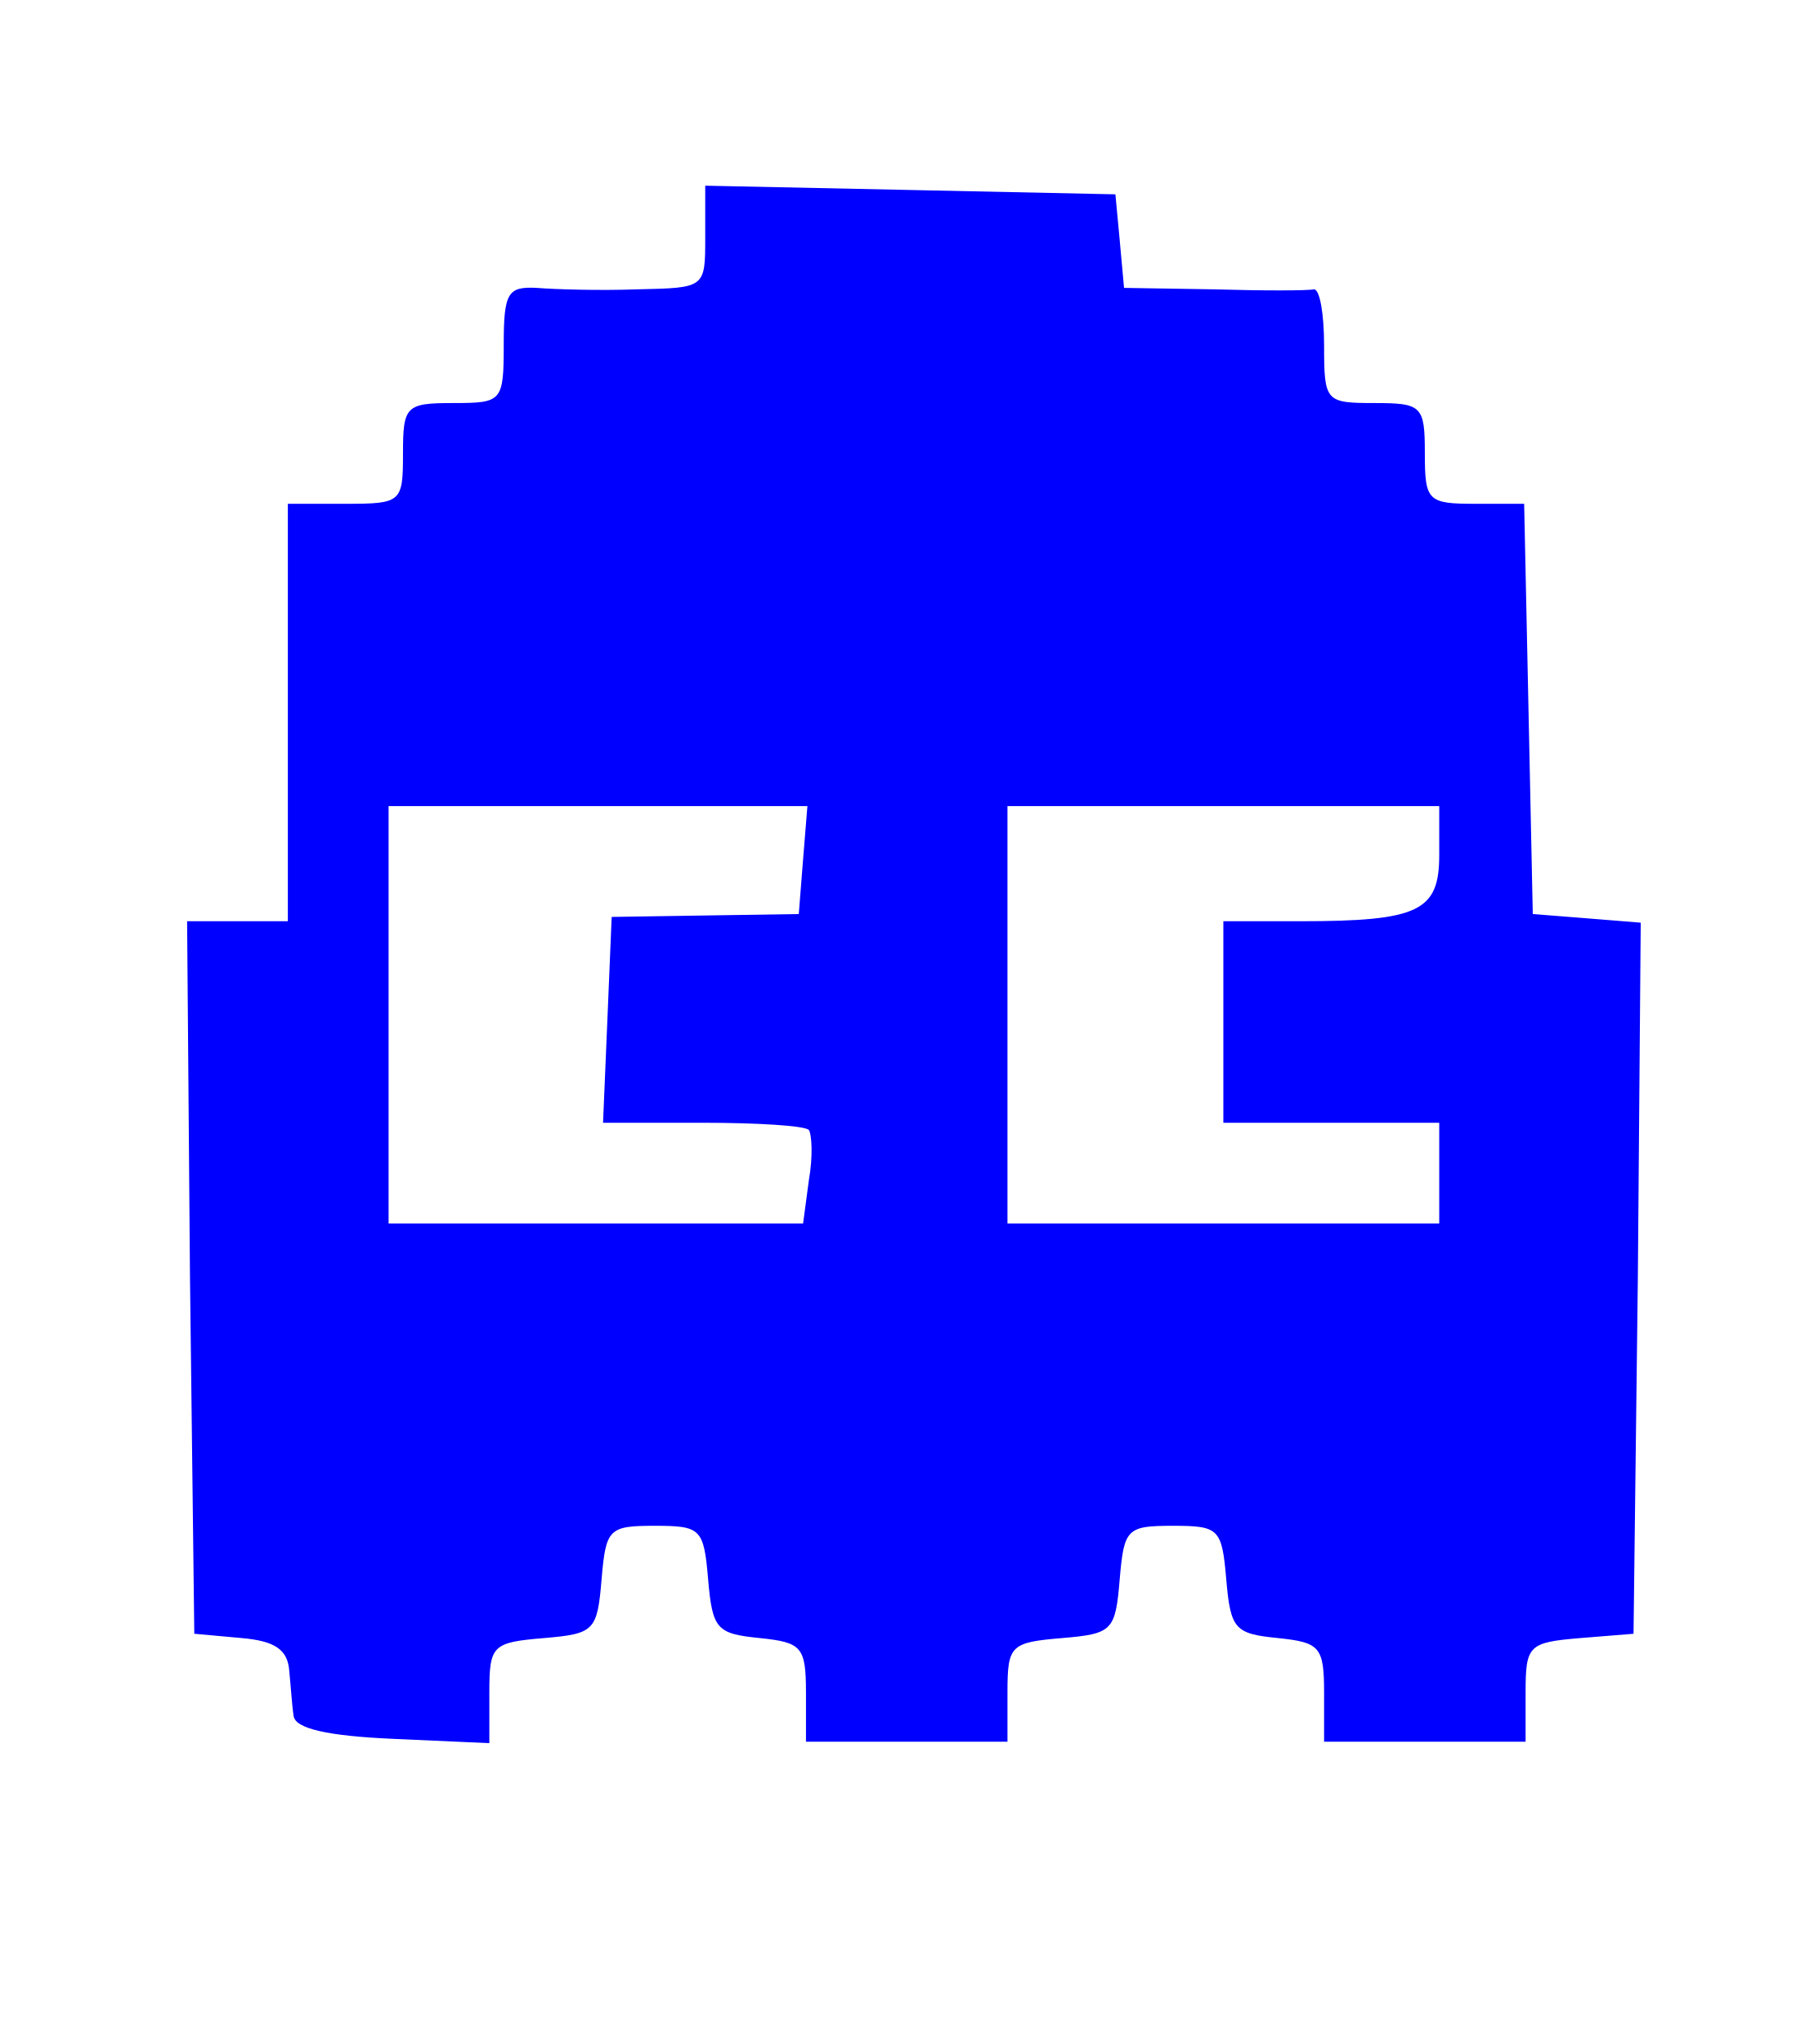
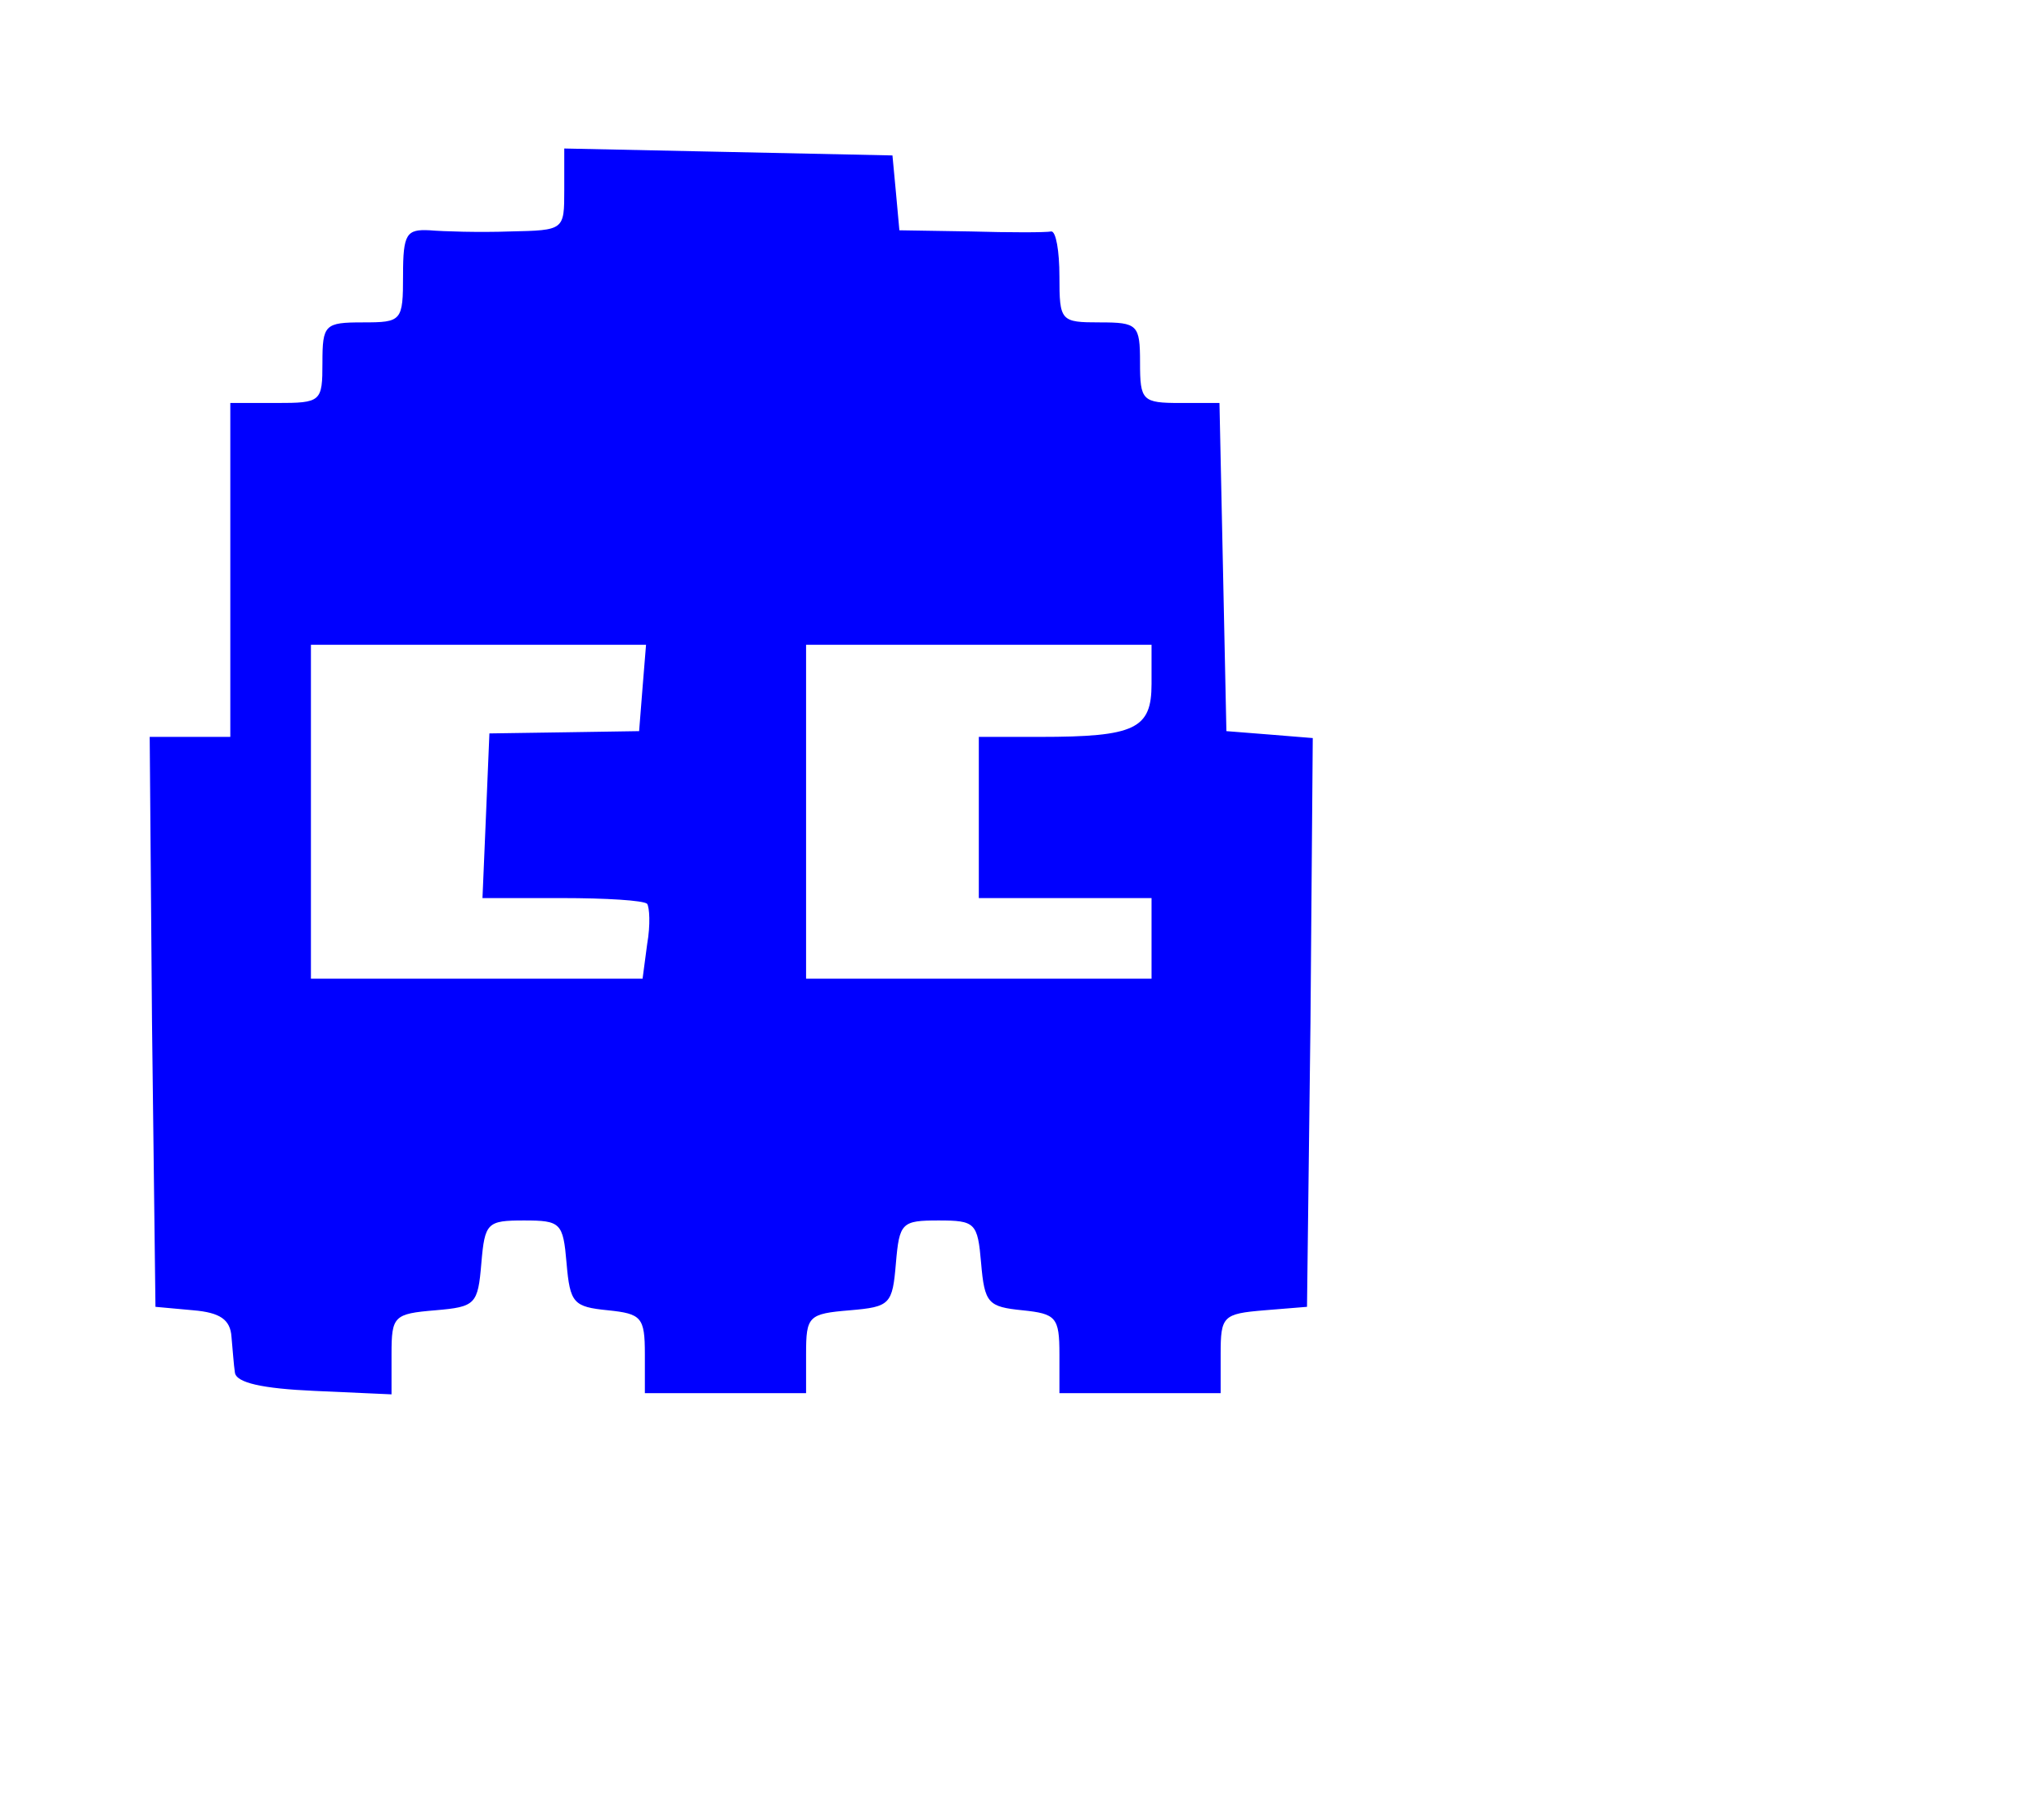
- <svg xmlns="http://www.w3.org/2000/svg" version="1.0" width="126pt" height="142pt" viewBox="0 0 126 142" preserveAspectRatio="xMidYMid meet">
-   <g transform="translate(0,142) scale(0.1,-0.1)" fill="blue" stroke="none">
-     <path d="M490 1255 c0 -35 0 -35 -47 -36 -27 -1 -58 0 -70 1 -20 1 -23 -3 -23 -39 0 -40 -1 -41 -35 -41 -33 0 -35 -2 -35 -35 0 -34 -1 -35 -40 -35 l-40 0 0 -145 0 -145 -35 0 -35 0 2 -247 3 -248 33 -3 c23 -2 32 -8 33 -23 1 -10 2 -25 3 -31 1 -9 24 -14 69 -16 l67 -3 0 35 c0 33 2 35 38 38 35 3 37 5 40 41 3 35 5 37 37 37 32 0 34 -2 37 -37 3 -35 6 -38 36 -41 29 -3 32 -6 32 -38 l0 -34 70 0 70 0 0 34 c0 33 2 35 38 38 35 3 37 5 40 41 3 35 5 37 37 37 32 0 34 -2 37 -37 3 -35 6 -38 36 -41 29 -3 32 -6 32 -38 l0 -34 70 0 70 0 0 34 c0 33 2 35 38 38 l37 3 3 247 2 247 -37 3 -38 3 -3 143 -3 142 -34 0 c-33 0 -35 2 -35 35 0 33 -2 35 -35 35 -34 0 -35 1 -35 40 0 22 -3 39 -7 39 -5 -1 -36 -1 -70 0 l-62 1 -3 33 -3 32 -142 3 -143 3 0 -36z m68 -432 l-3 -38 -65 -1 -65 -1 -3 -72 -3 -71 69 0 c38 0 71 -2 74 -5 2 -3 3 -18 0 -35 l-4 -30 -144 0 -144 0 0 145 0 145 146 0 145 0 -3 -37z m442 3 c0 -39 -14 -46 -97 -46 l-53 0 0 -70 0 -70 75 0 75 0 0 -35 0 -35 -150 0 -150 0 0 145 0 145 150 0 150 0 0 -34z" />
-   </g>
+ <svg xmlns="http://www.w3.org/2000/svg" width="177.5" height="157.5" viewBox="0 0 177.5 157.5">
+   <path fill-rule="nonzero" fill="rgb(0%, 0%, 100%)" fill-opacity="1" d="M 49 16.5 C 49 20 49 20 44.301 20.102 C 41.602 20.199 38.5 20.102 37.301 20 C 35.301 19.898 35 20.301 35 23.898 C 35 27.898 34.898 28 31.5 28 C 28.199 28 28 28.199 28 31.5 C 28 34.898 27.898 35 24 35 L 20 35 L 20 64 L 13 64 L 13.199 88.699 L 13.5 113.5 L 16.801 113.801 C 19.102 114 20 114.602 20.102 116.102 C 20.199 117.102 20.301 118.602 20.398 119.199 C 20.5 120.102 22.801 120.602 27.301 120.801 L 34 121.102 L 34 117.602 C 34 114.301 34.199 114.102 37.801 113.801 C 41.301 113.5 41.5 113.301 41.801 109.699 C 42.102 106.199 42.301 106 45.5 106 C 48.699 106 48.898 106.199 49.199 109.699 C 49.5 113.199 49.801 113.5 52.801 113.801 C 55.699 114.102 56 114.398 56 117.602 L 56 121 L 70 121 L 70 117.602 C 70 114.301 70.199 114.102 73.801 113.801 C 77.301 113.5 77.5 113.301 77.801 109.699 C 78.102 106.199 78.301 106 81.5 106 C 84.699 106 84.898 106.199 85.199 109.699 C 85.5 113.199 85.801 113.5 88.801 113.801 C 91.699 114.102 92 114.398 92 117.602 L 92 121 L 106 121 L 106 117.602 C 106 114.301 106.199 114.102 109.801 113.801 L 113.5 113.5 L 113.801 88.801 L 114 64.102 L 110.301 63.801 L 106.5 63.5 L 106.199 49.199 L 105.898 35 L 102.5 35 C 99.199 35 99 34.801 99 31.5 C 99 28.199 98.801 28 95.5 28 C 92.102 28 92 27.898 92 24 C 92 21.801 91.699 20.102 91.301 20.102 C 90.801 20.199 87.699 20.199 84.301 20.102 L 78.102 20 L 77.801 16.699 L 77.5 13.5 L 63.301 13.199 L 49 12.898 Z M 55.801 59.699 L 55.5 63.5 L 49 63.602 L 42.5 63.699 L 42.199 70.898 L 41.898 78 L 48.801 78 C 52.602 78 55.898 78.199 56.199 78.5 C 56.398 78.801 56.5 80.301 56.199 82 L 55.801 85 L 27 85 L 27 56 L 56.102 56 Z M 100 59.398 C 100 63.301 98.602 64 90.301 64 L 85 64 L 85 78 L 100 78 L 100 85 L 70 85 L 70 56 L 100 56 Z M 100 59.398 " />
</svg>
